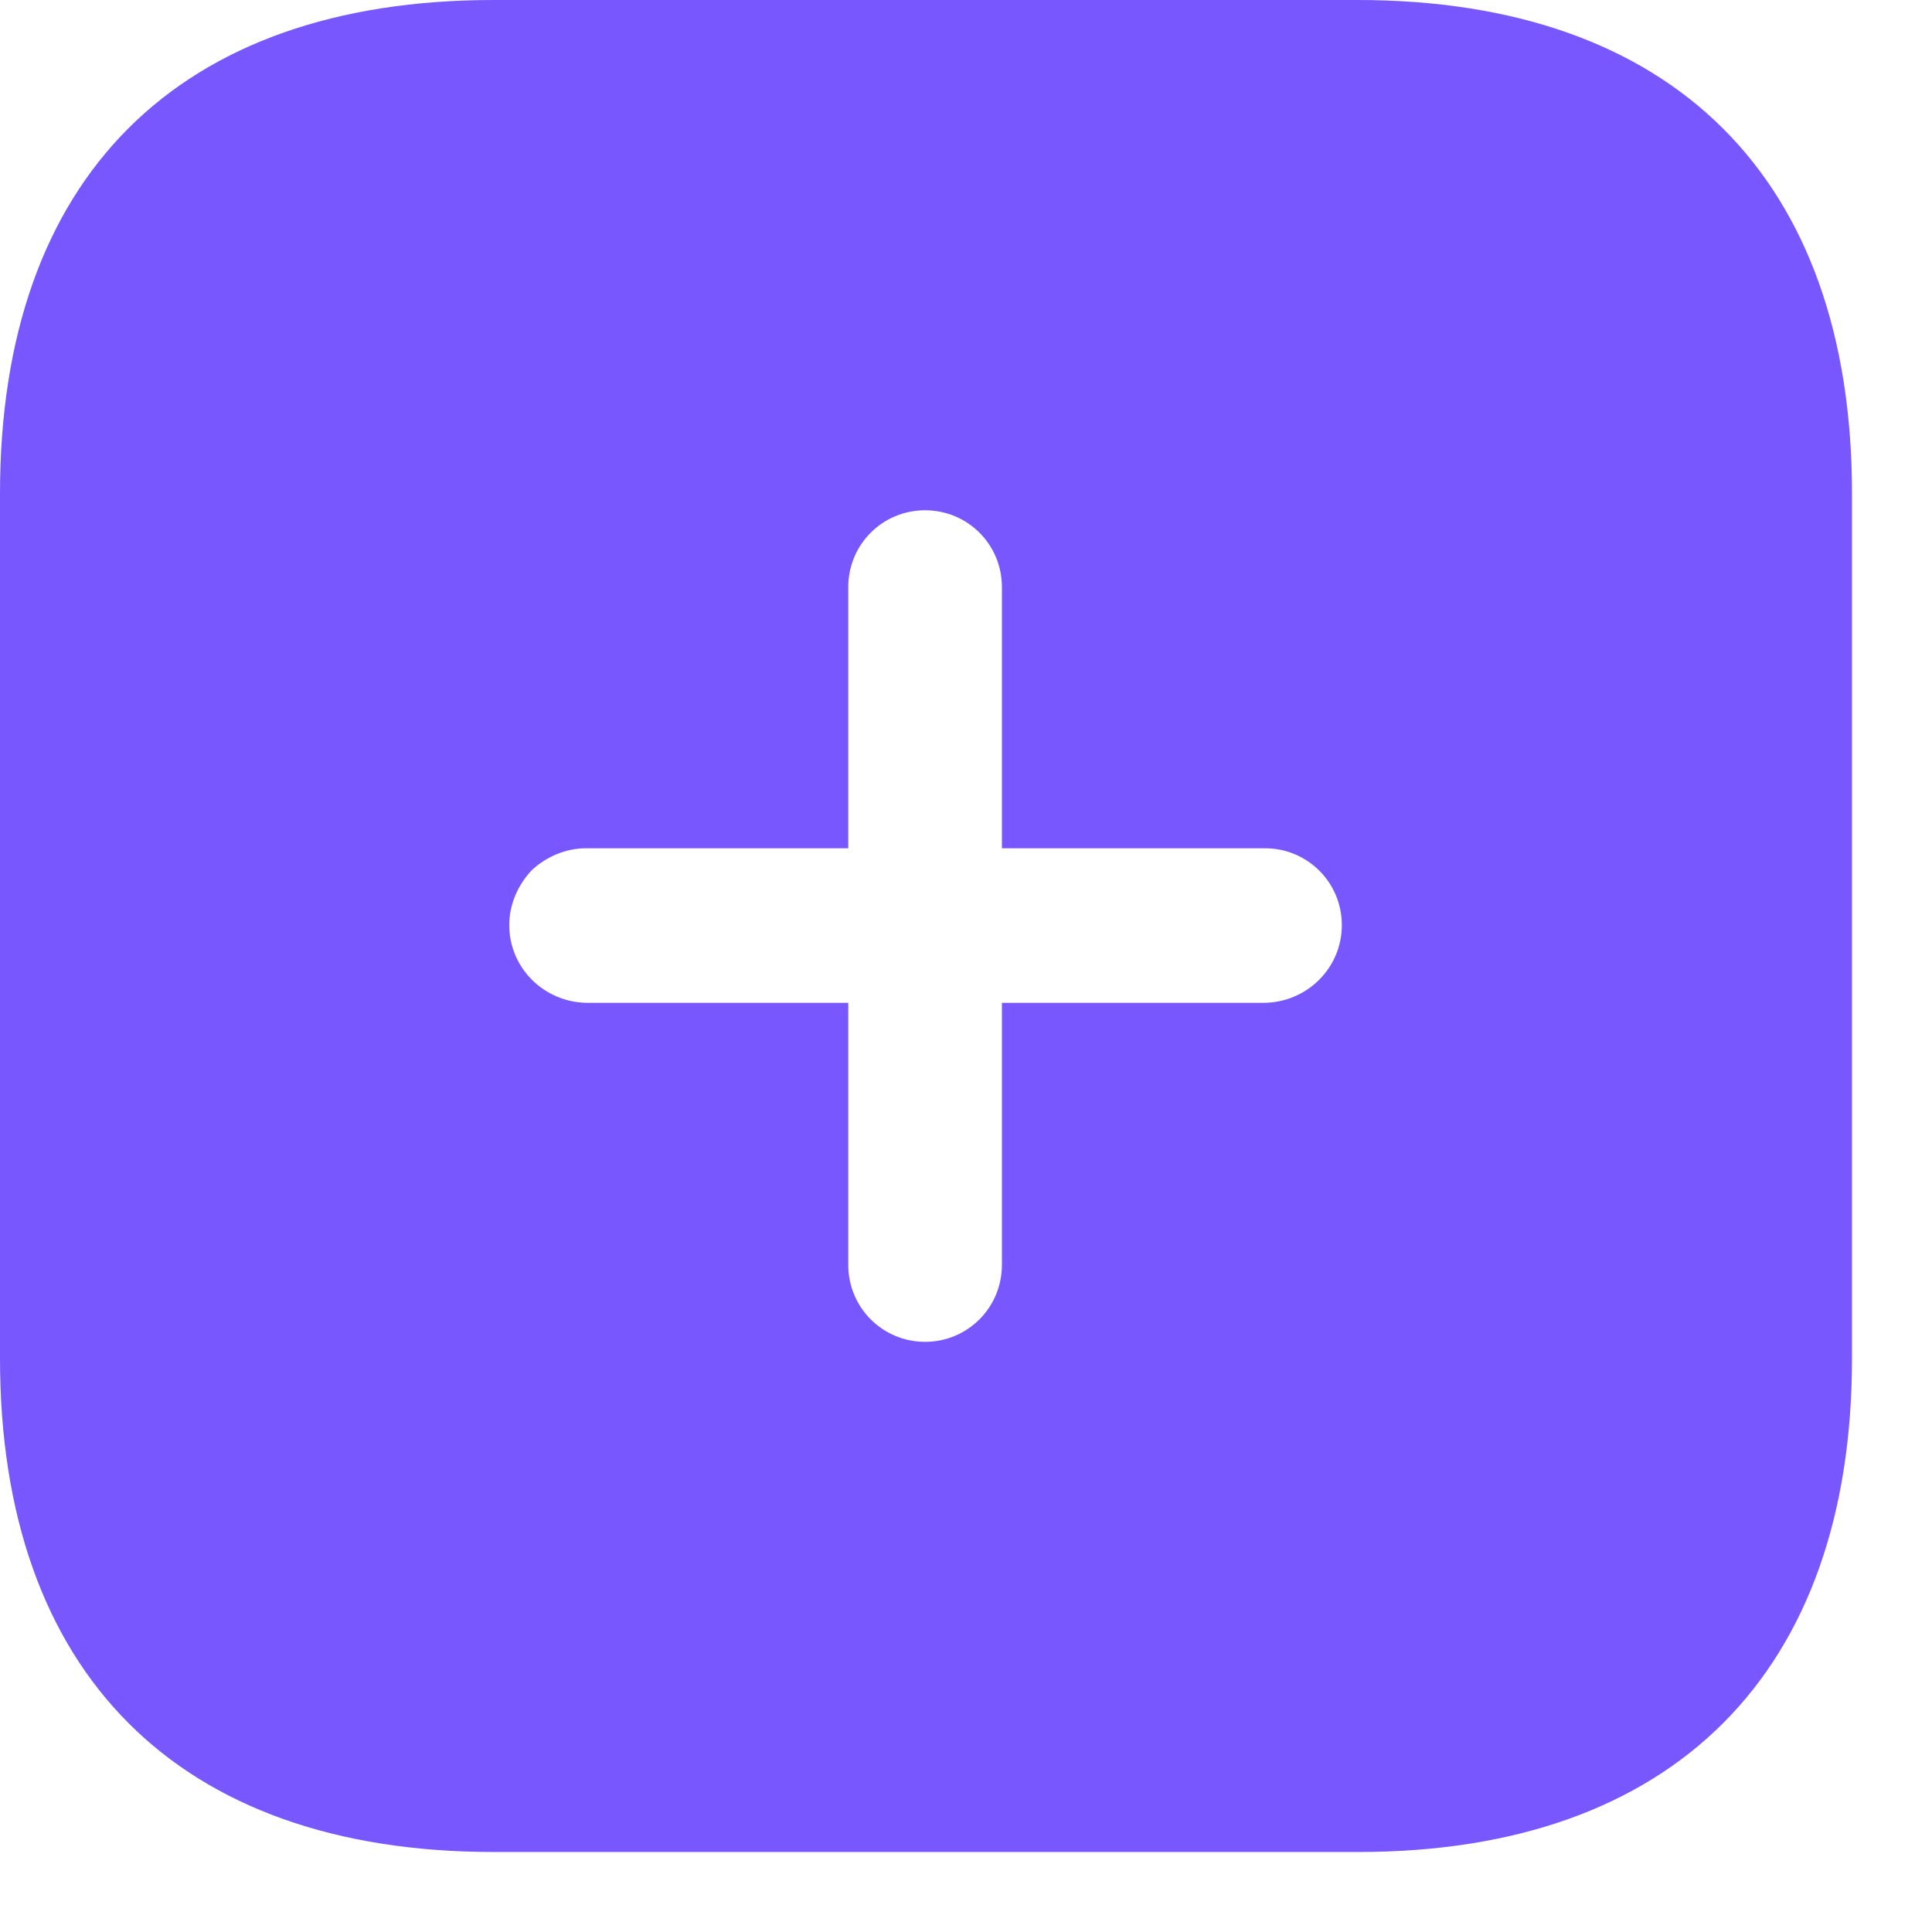
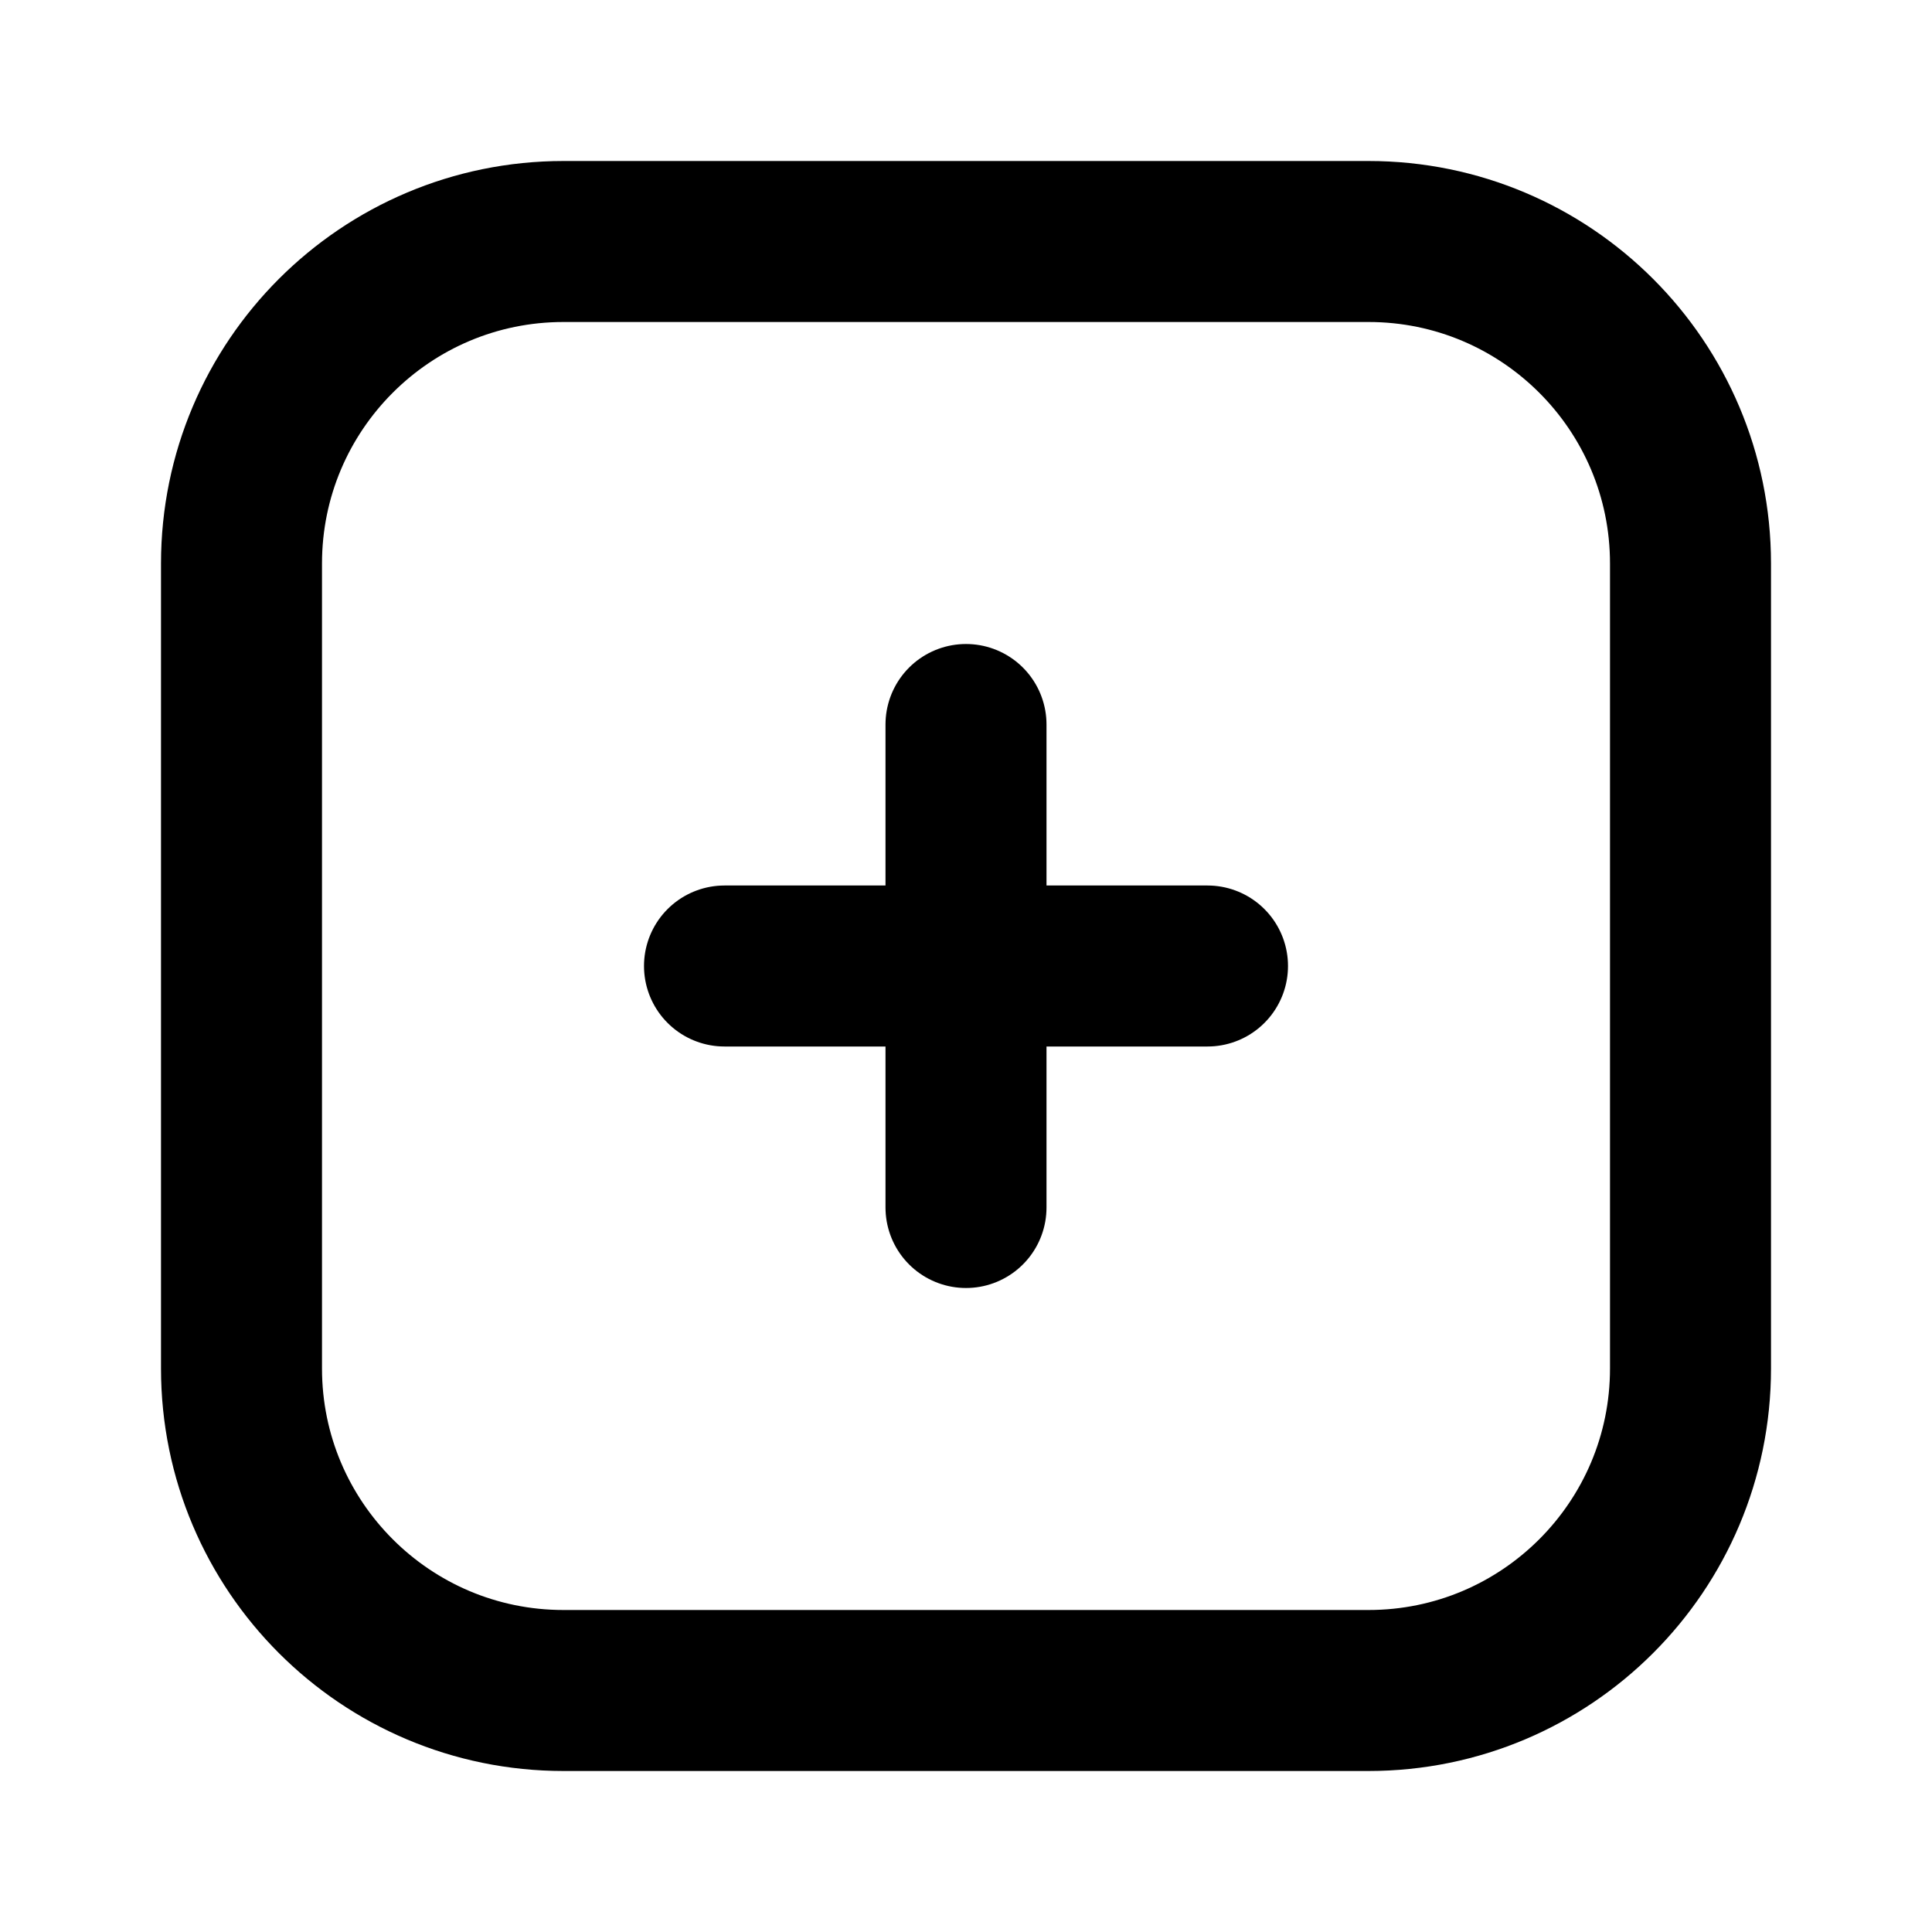
- <svg xmlns="http://www.w3.org/2000/svg" width="17" height="17" viewBox="0 0 17 17" fill="none">
-   <path fill-rule="evenodd" clip-rule="evenodd" d="M4.343 0H11.945C14.716 0 16.296 1.564 16.296 4.343V11.953C16.296 14.716 14.724 16.296 11.953 16.296H4.343C1.564 16.296 0 14.716 0 11.953V4.343C0 1.564 1.564 0 4.343 0ZM8.816 8.824H11.13C11.505 8.816 11.807 8.515 11.807 8.14C11.807 7.765 11.505 7.464 11.13 7.464H8.816V5.166C8.816 4.791 8.515 4.49 8.14 4.49C7.765 4.49 7.464 4.791 7.464 5.166V7.464H5.158C4.979 7.464 4.807 7.537 4.677 7.659C4.555 7.79 4.481 7.96 4.481 8.14C4.481 8.515 4.783 8.816 5.158 8.824H7.464V11.13C7.464 11.505 7.765 11.807 8.14 11.807C8.515 11.807 8.816 11.505 8.816 11.13V8.824Z" fill="#7857FF" />
+ <svg xmlns="http://www.w3.org/2000/svg" width="800px" height="800px" viewBox="0 0 24 24" fill="none">
+   <path d="M15 12H12M12 12H9M12 12V9M12 12V15M17 21H7C4.791 21 3 19.209 3 17V7C3 4.791 4.791 3 7 3H17C19.209 3 21 4.791 21 7V17C21 19.209 19.209 21 17 21Z" stroke="#000000" stroke-width="2" stroke-linecap="round" />
</svg>
